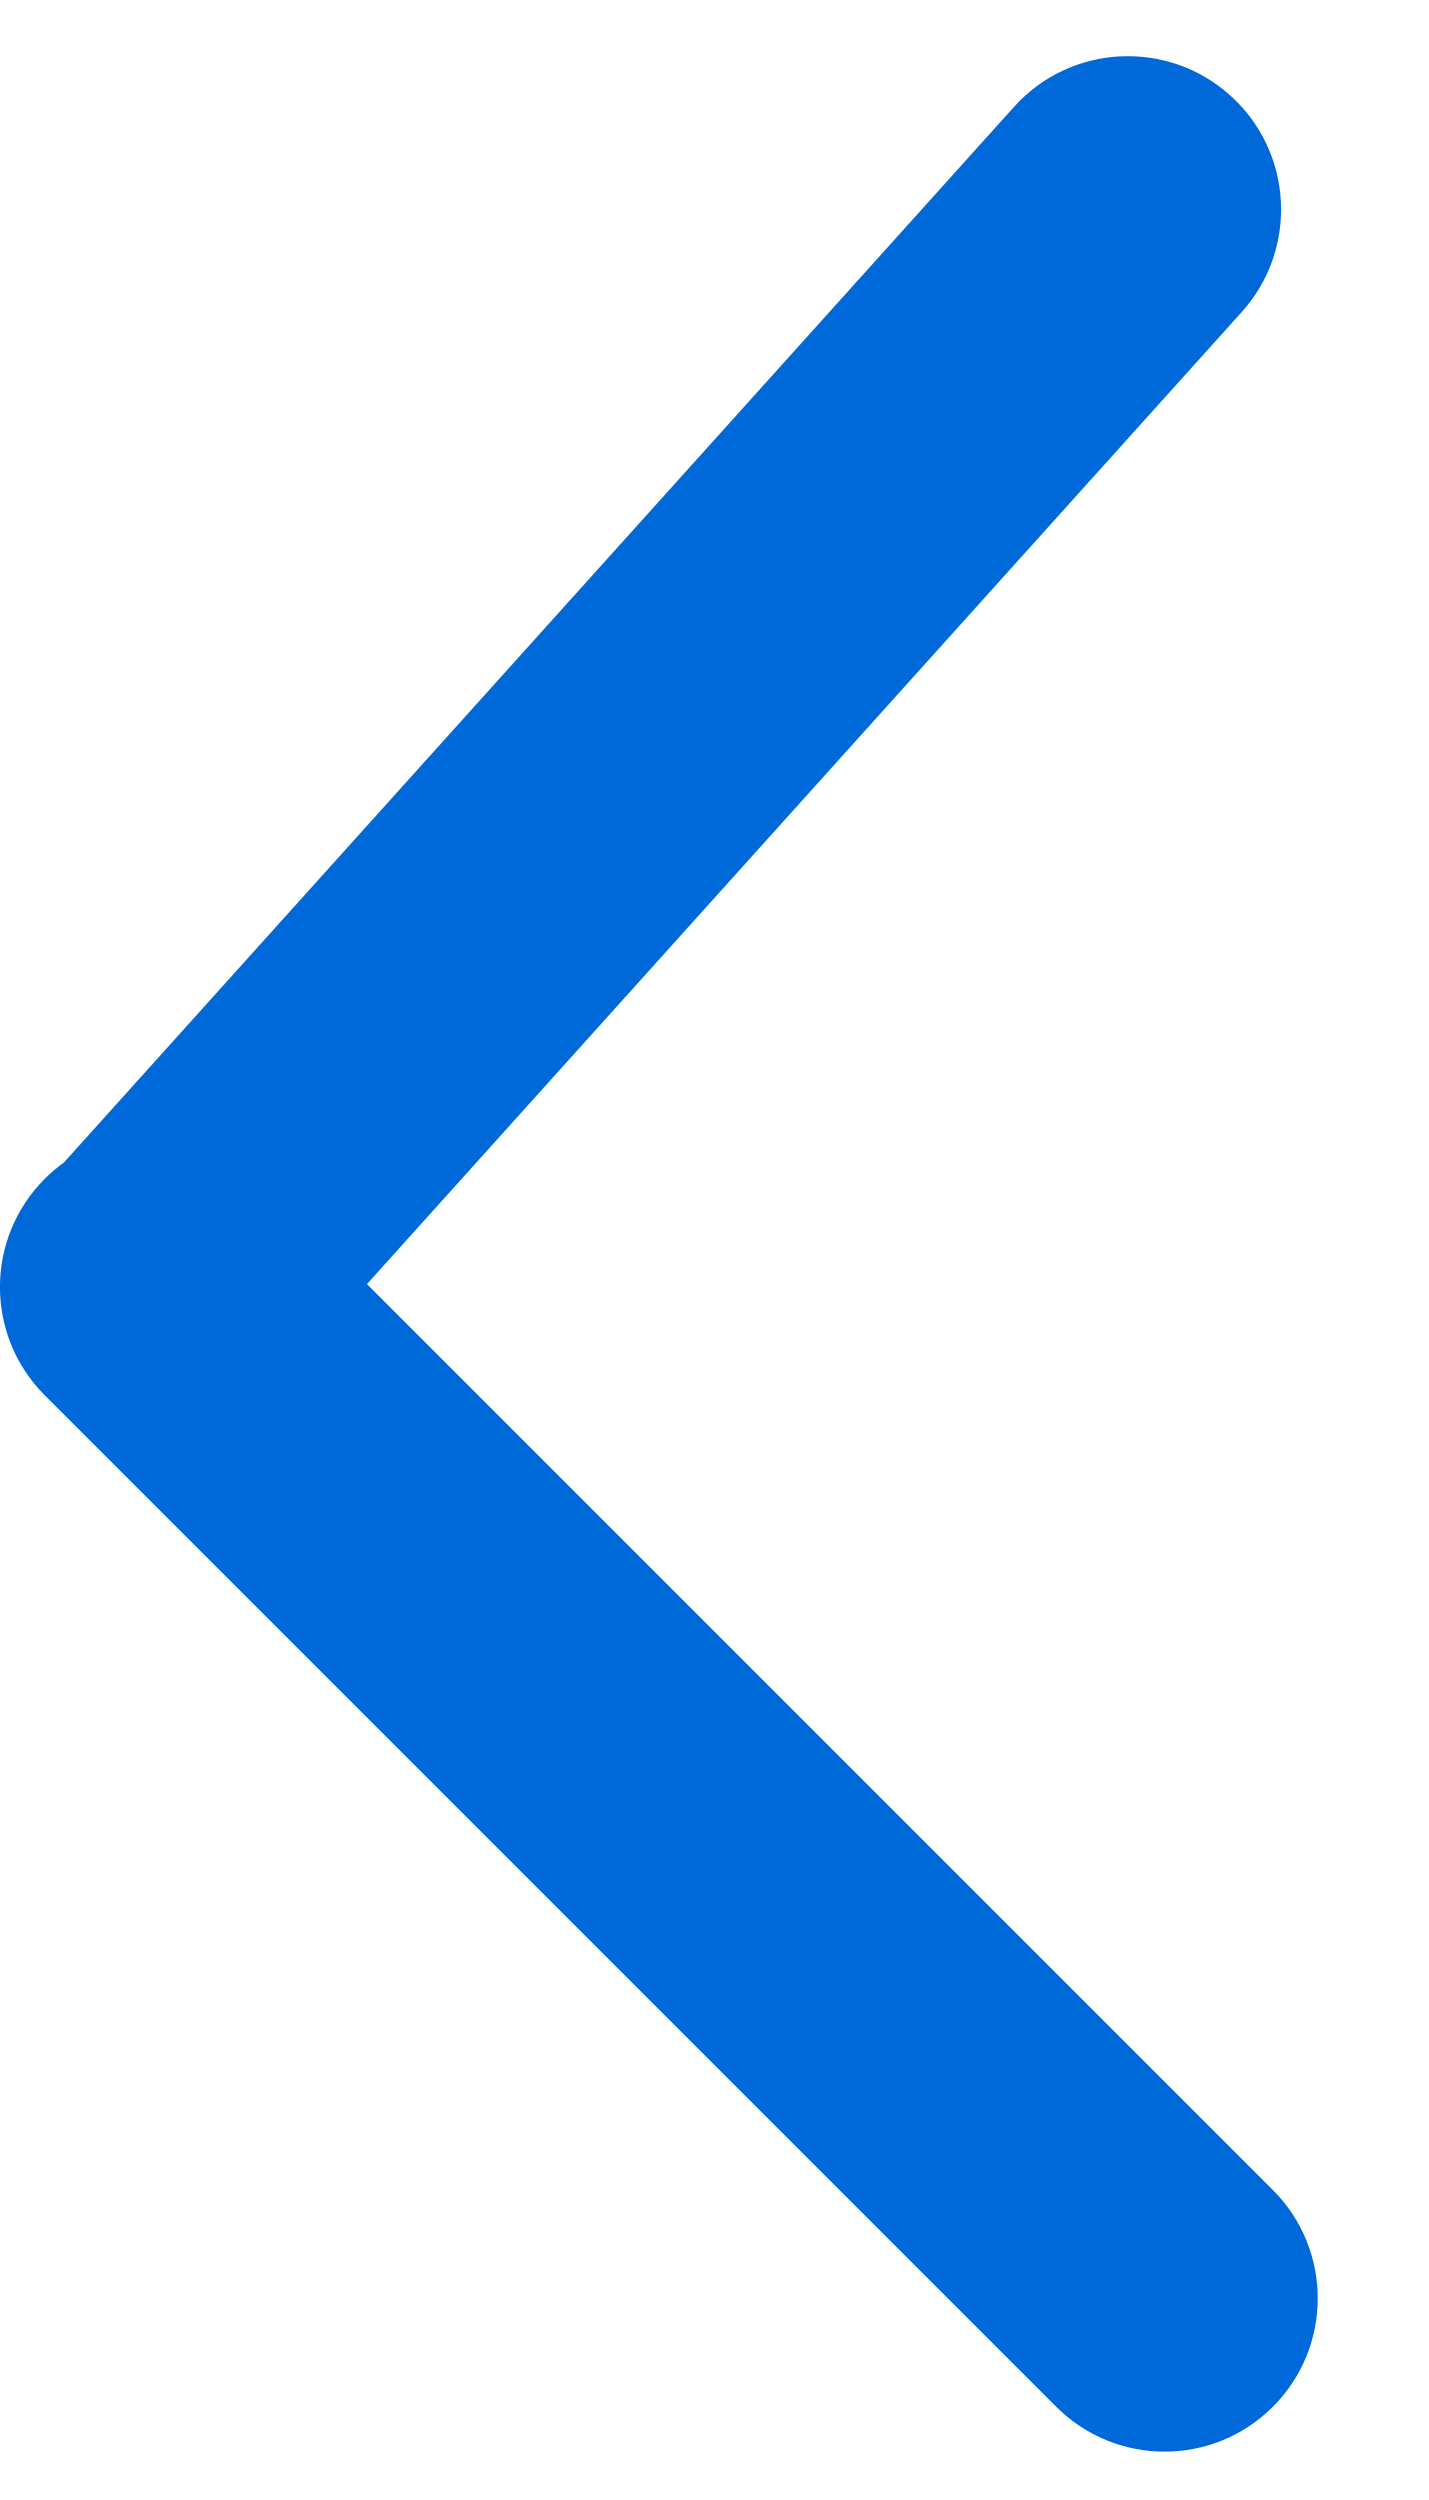
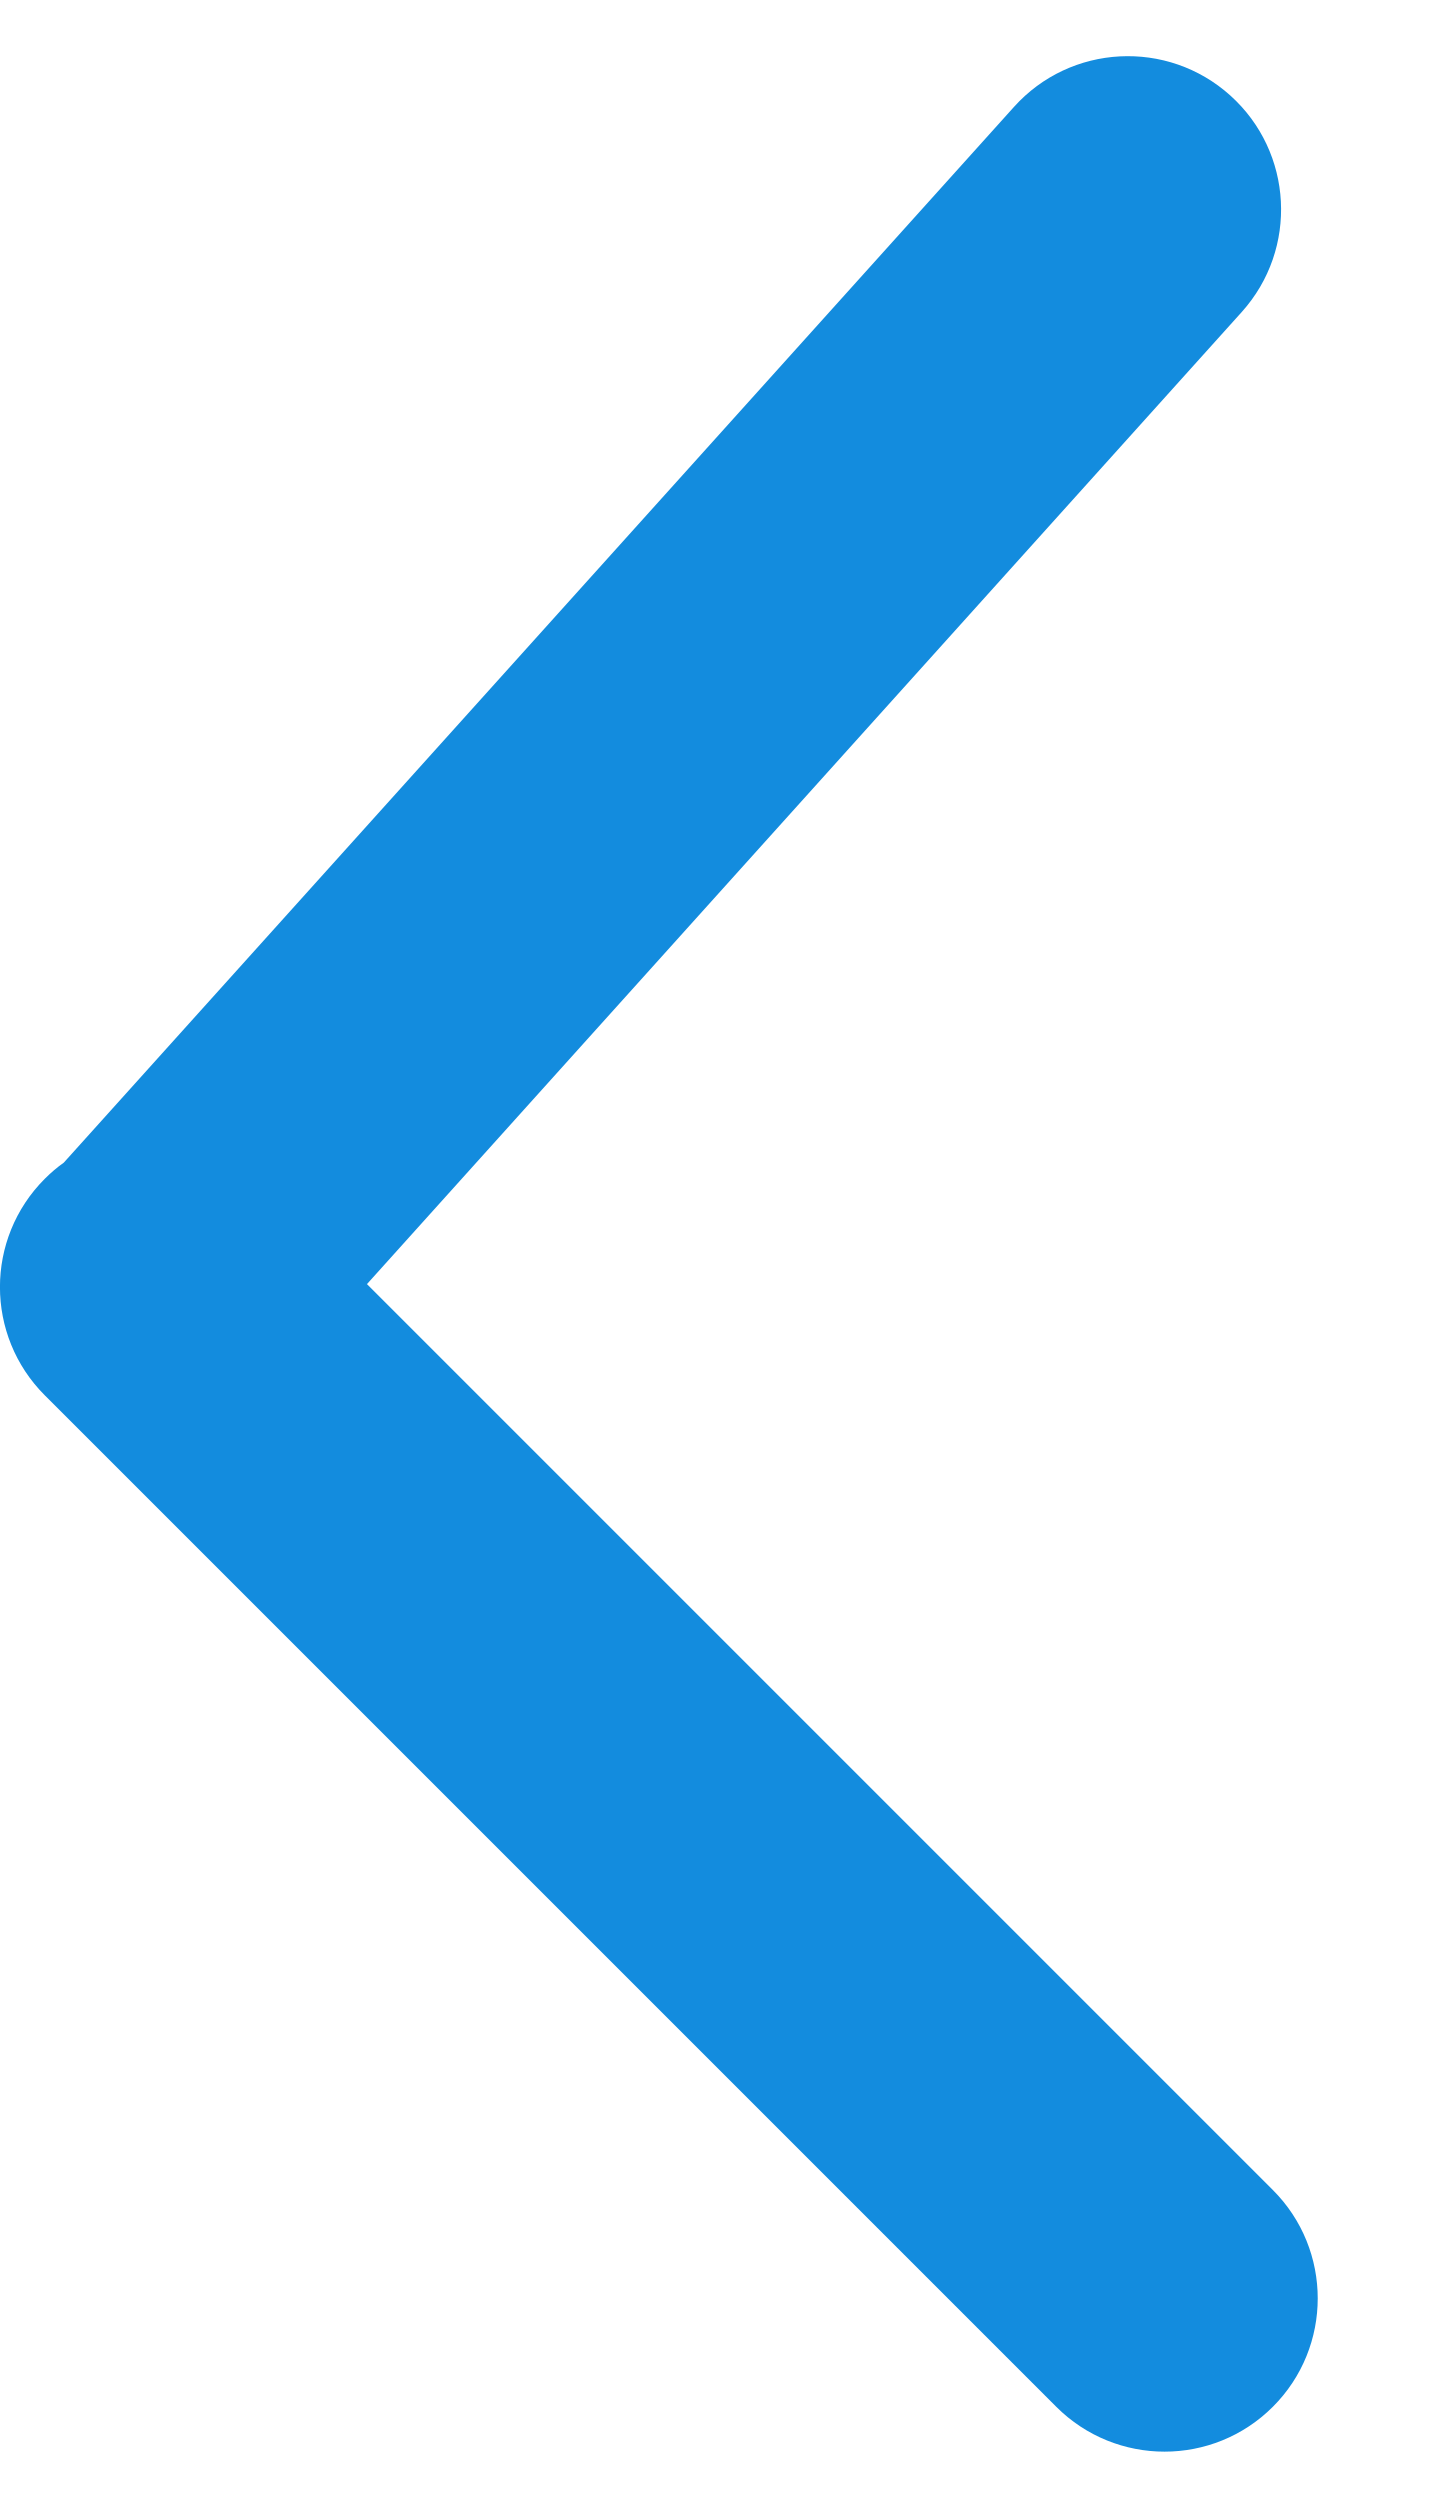
- <svg xmlns="http://www.w3.org/2000/svg" width="8" height="14" viewBox="0 0 8 14" version="1.1">
-   <g id="Page-1" fill="none" fill-rule="evenodd">
-     <g id="back_hover" fill="#0069d9">
+ <svg xmlns="http://www.w3.org/2000/svg" width="8px" height="14px" viewBox="0 0 8 14" version="1.1">
+   <defs />
+   <g id="Page-1" stroke="none" stroke-width="1" fill="none" fill-rule="evenodd">
+     <g id="back_hover" fill="#138CDE">
      <path d="M2.055,7.191 L6.954,1.747 C7.271,1.394 7.242,0.852 6.89,0.535 C6.538,0.218 5.995,0.246 5.678,0.599 L0.357,6.511 C0.32,6.537 0.285,6.567 0.251,6.601 C-0.084,6.936 -0.084,7.479 0.251,7.814 L5.915,13.478 C6.25,13.813 6.793,13.813 7.128,13.478 C7.463,13.143 7.463,12.599 7.128,12.264 L2.055,7.191 Z" id="Shape" />
    </g>
  </g>
</svg>
